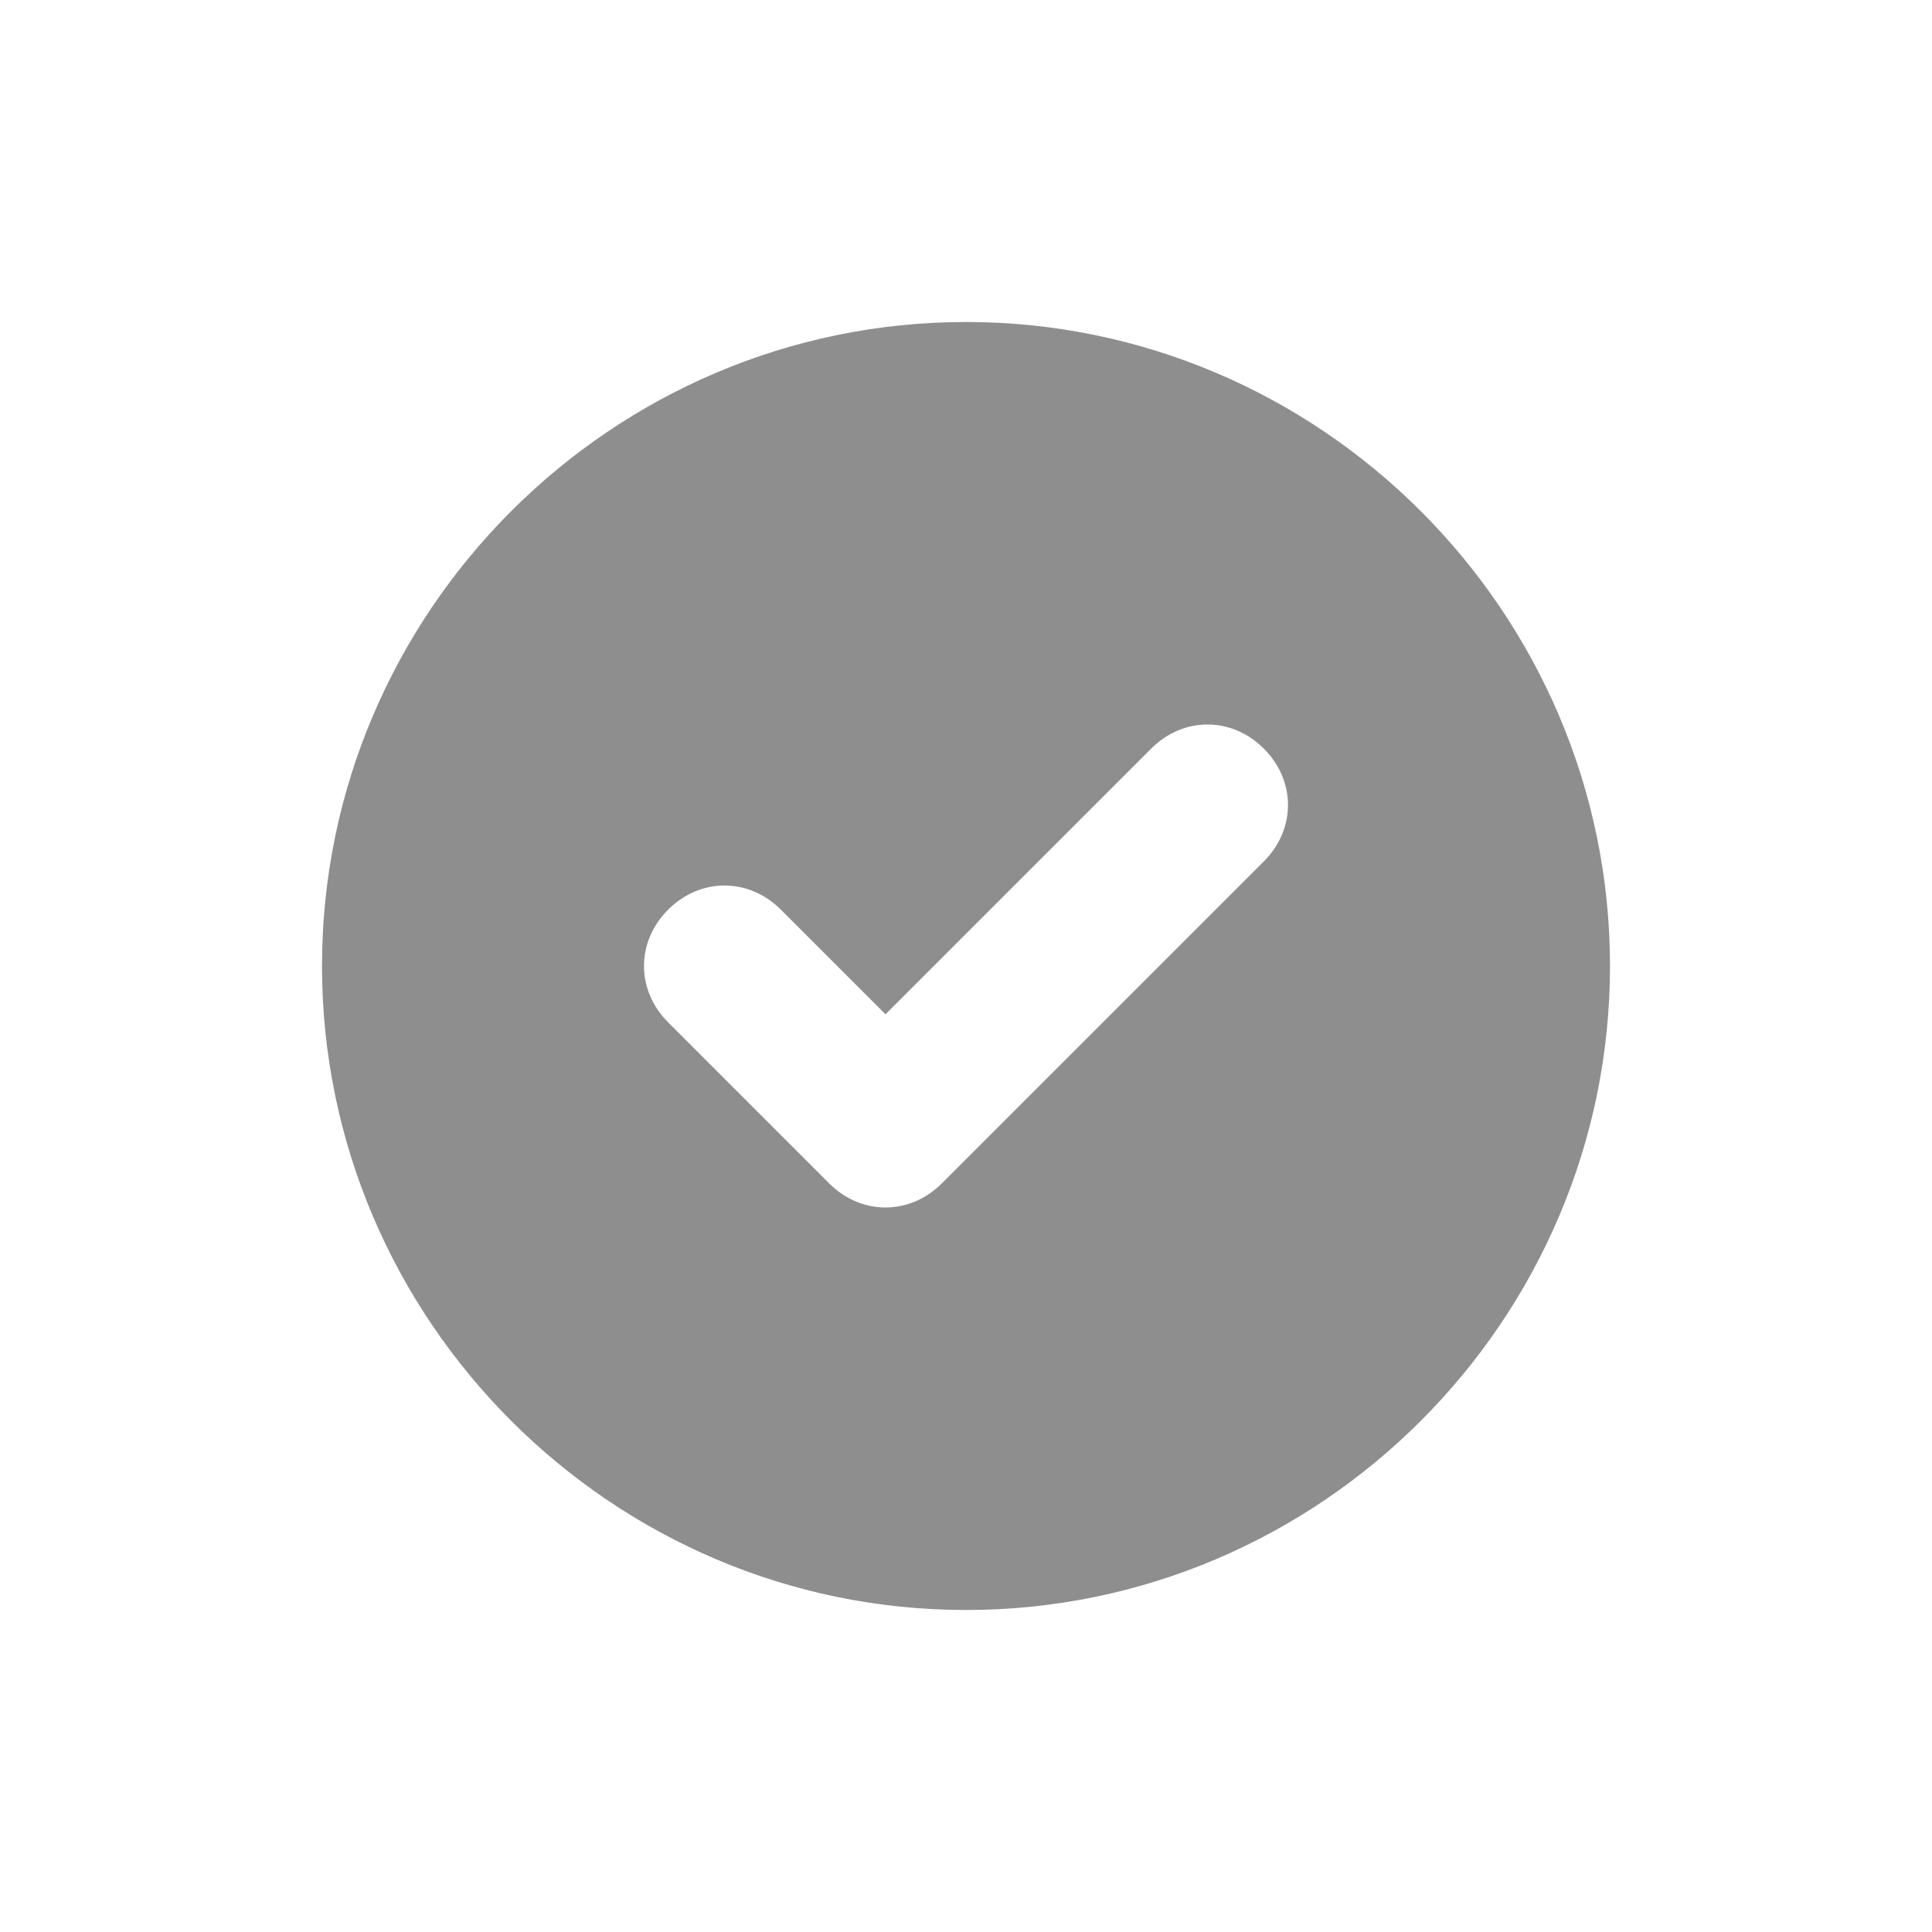
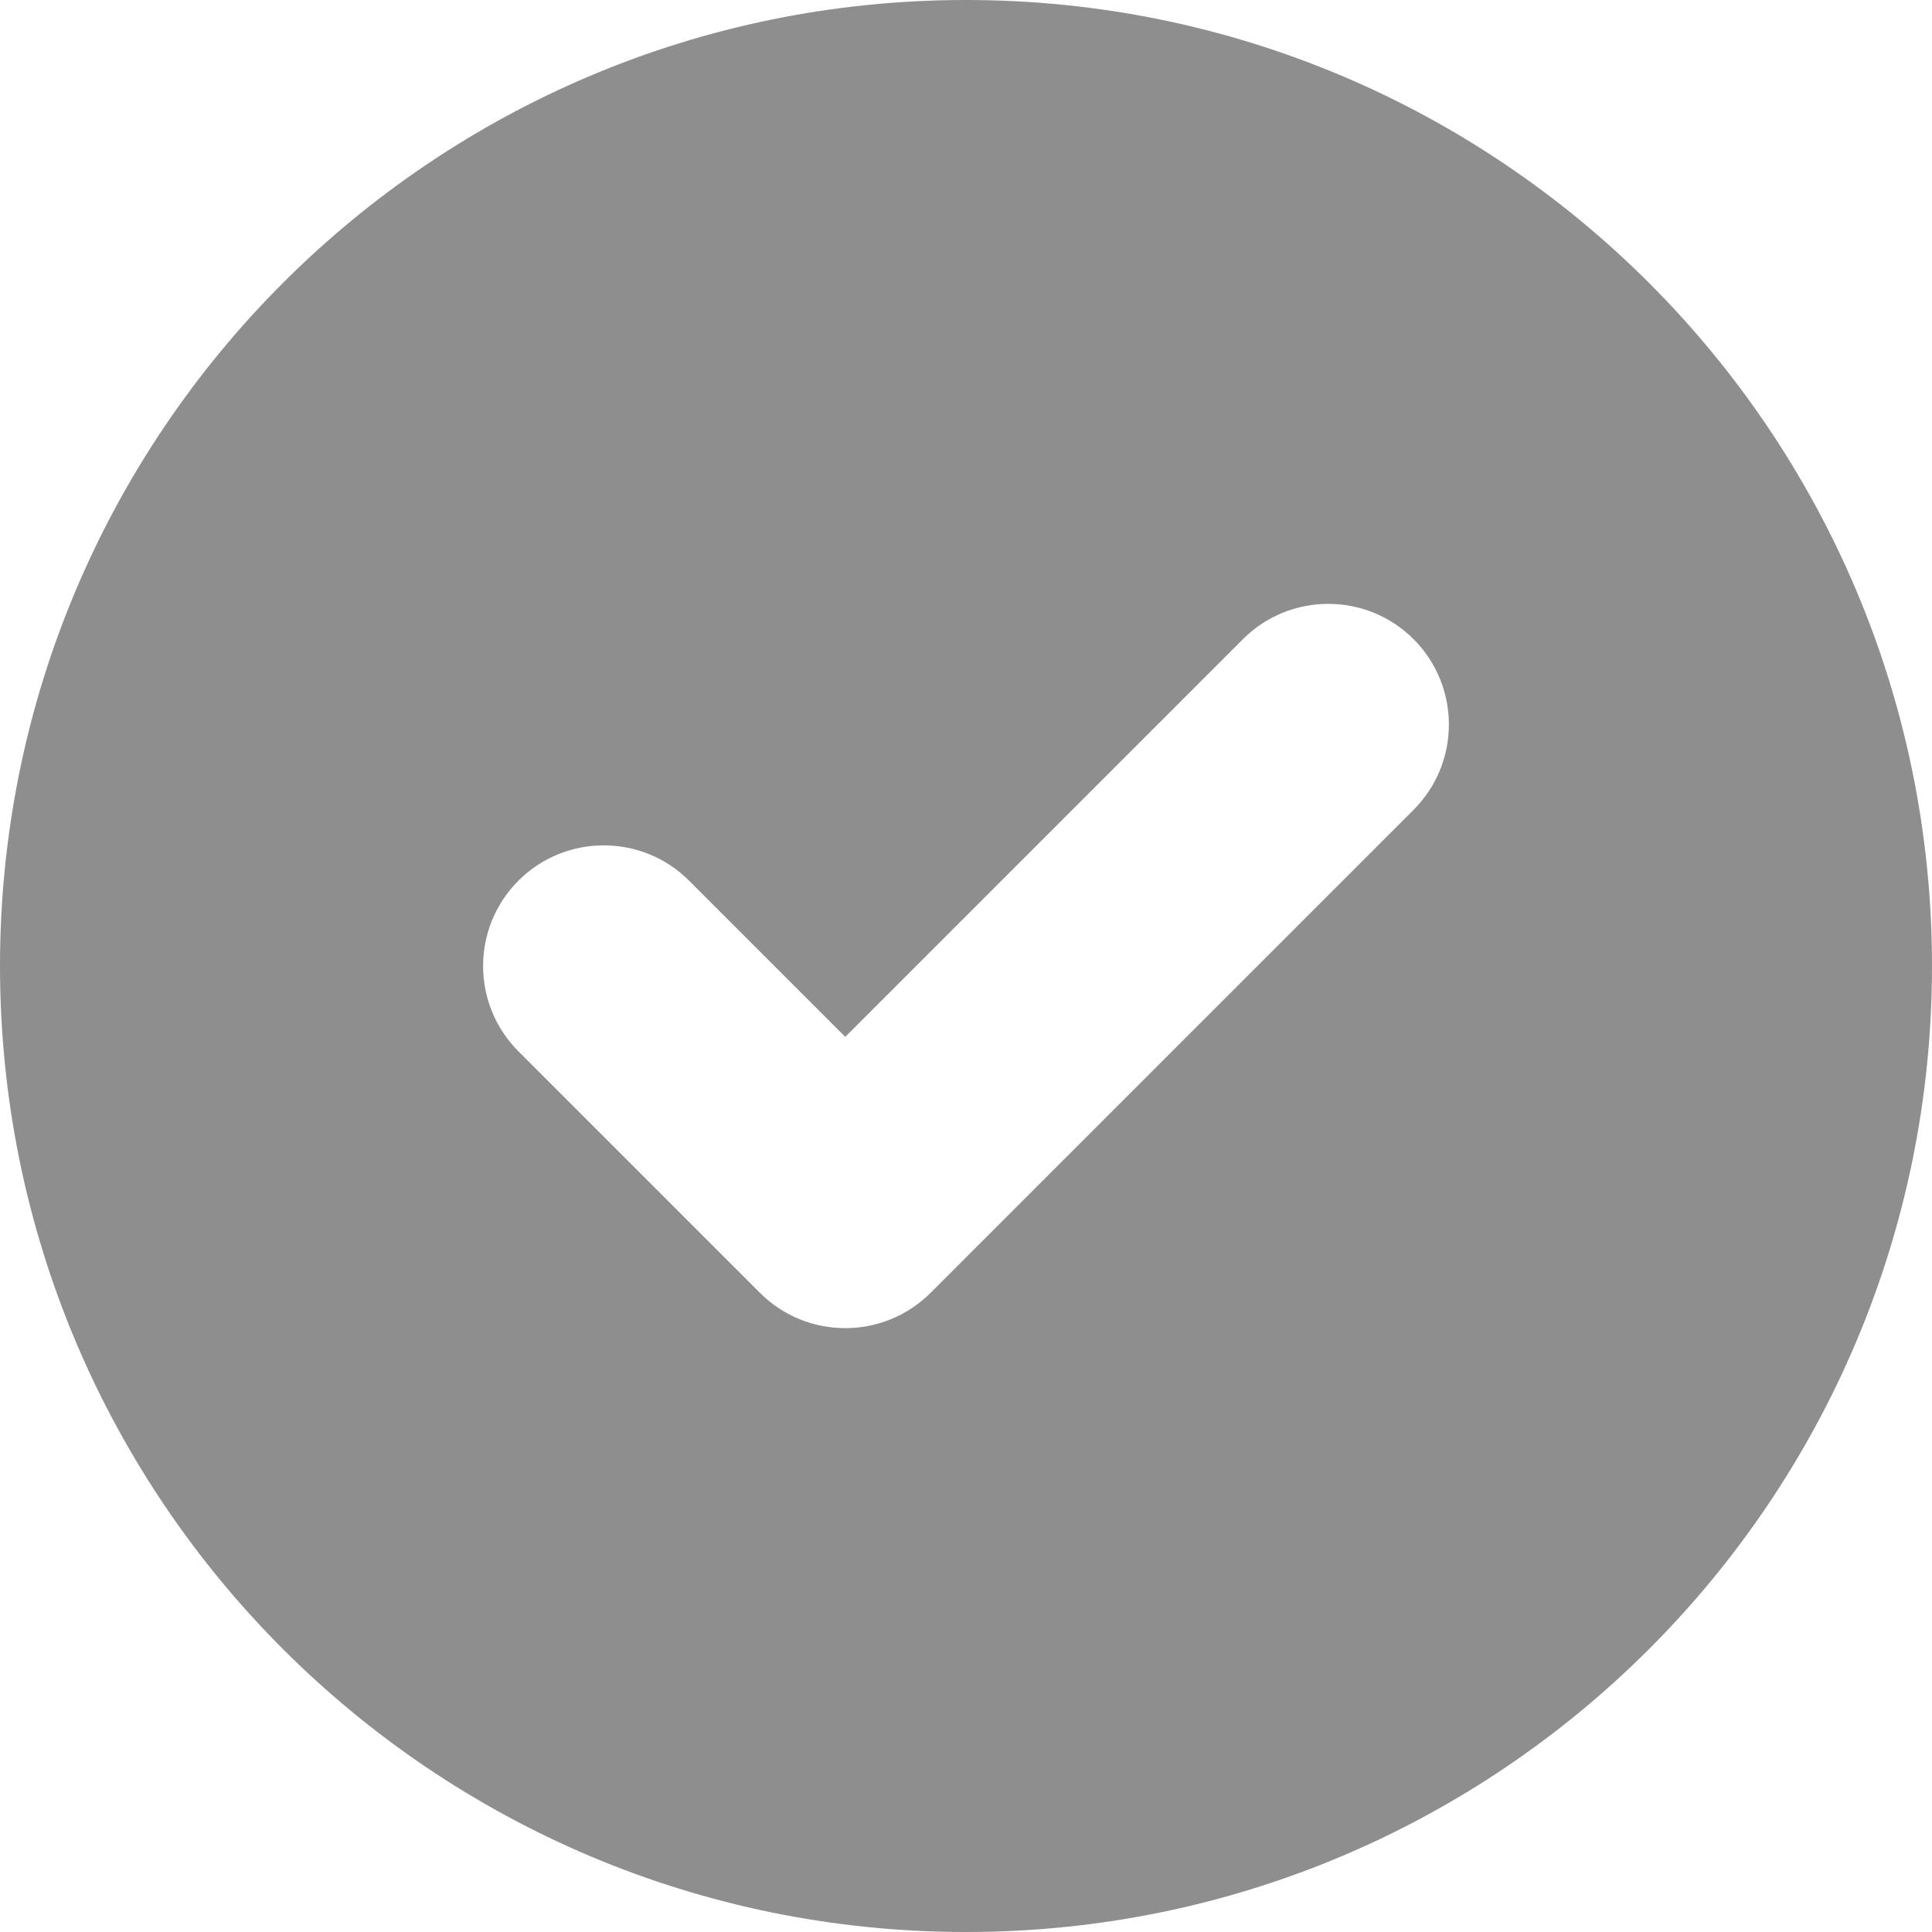
<svg xmlns="http://www.w3.org/2000/svg" width="24" height="24" viewBox="0 0 24 24">
-   <path fill-rule="evenodd" d="M20 12c0-4.4-3.6-8-8-8s-8 3.6-8 8 3.6 8 8 8 8-3.6 8-8zm-11.7-.7c.4-.4 1-.4 1.4 0l1.3 1.3 3.3-3.3c.4-.4 1-.4 1.4 0 .4.4.4 1 0 1.4l-4 4c-.4.4-1 .4-1.4 0l-2-2c-.4-.4-.4-1 0-1.4z" fill="#8e8e8e" />
+   <path d="M12 0a12 12 0 1 0 0 24 12 12 0 0 0 0-24zm5.56 10.06l-6 6a1.5 1.5 0 0 1-2.12 0l-3-3a1.5 1.5 0 0 1 0-2.12 1.5 1.5 0 0 1 2.12 0l1.94 1.94 4.94-4.94a1.5 1.5 0 0 1 2.12 0 1.5 1.5 0 0 1 0 2.12z" fill="#8e8e8e" />
</svg>
